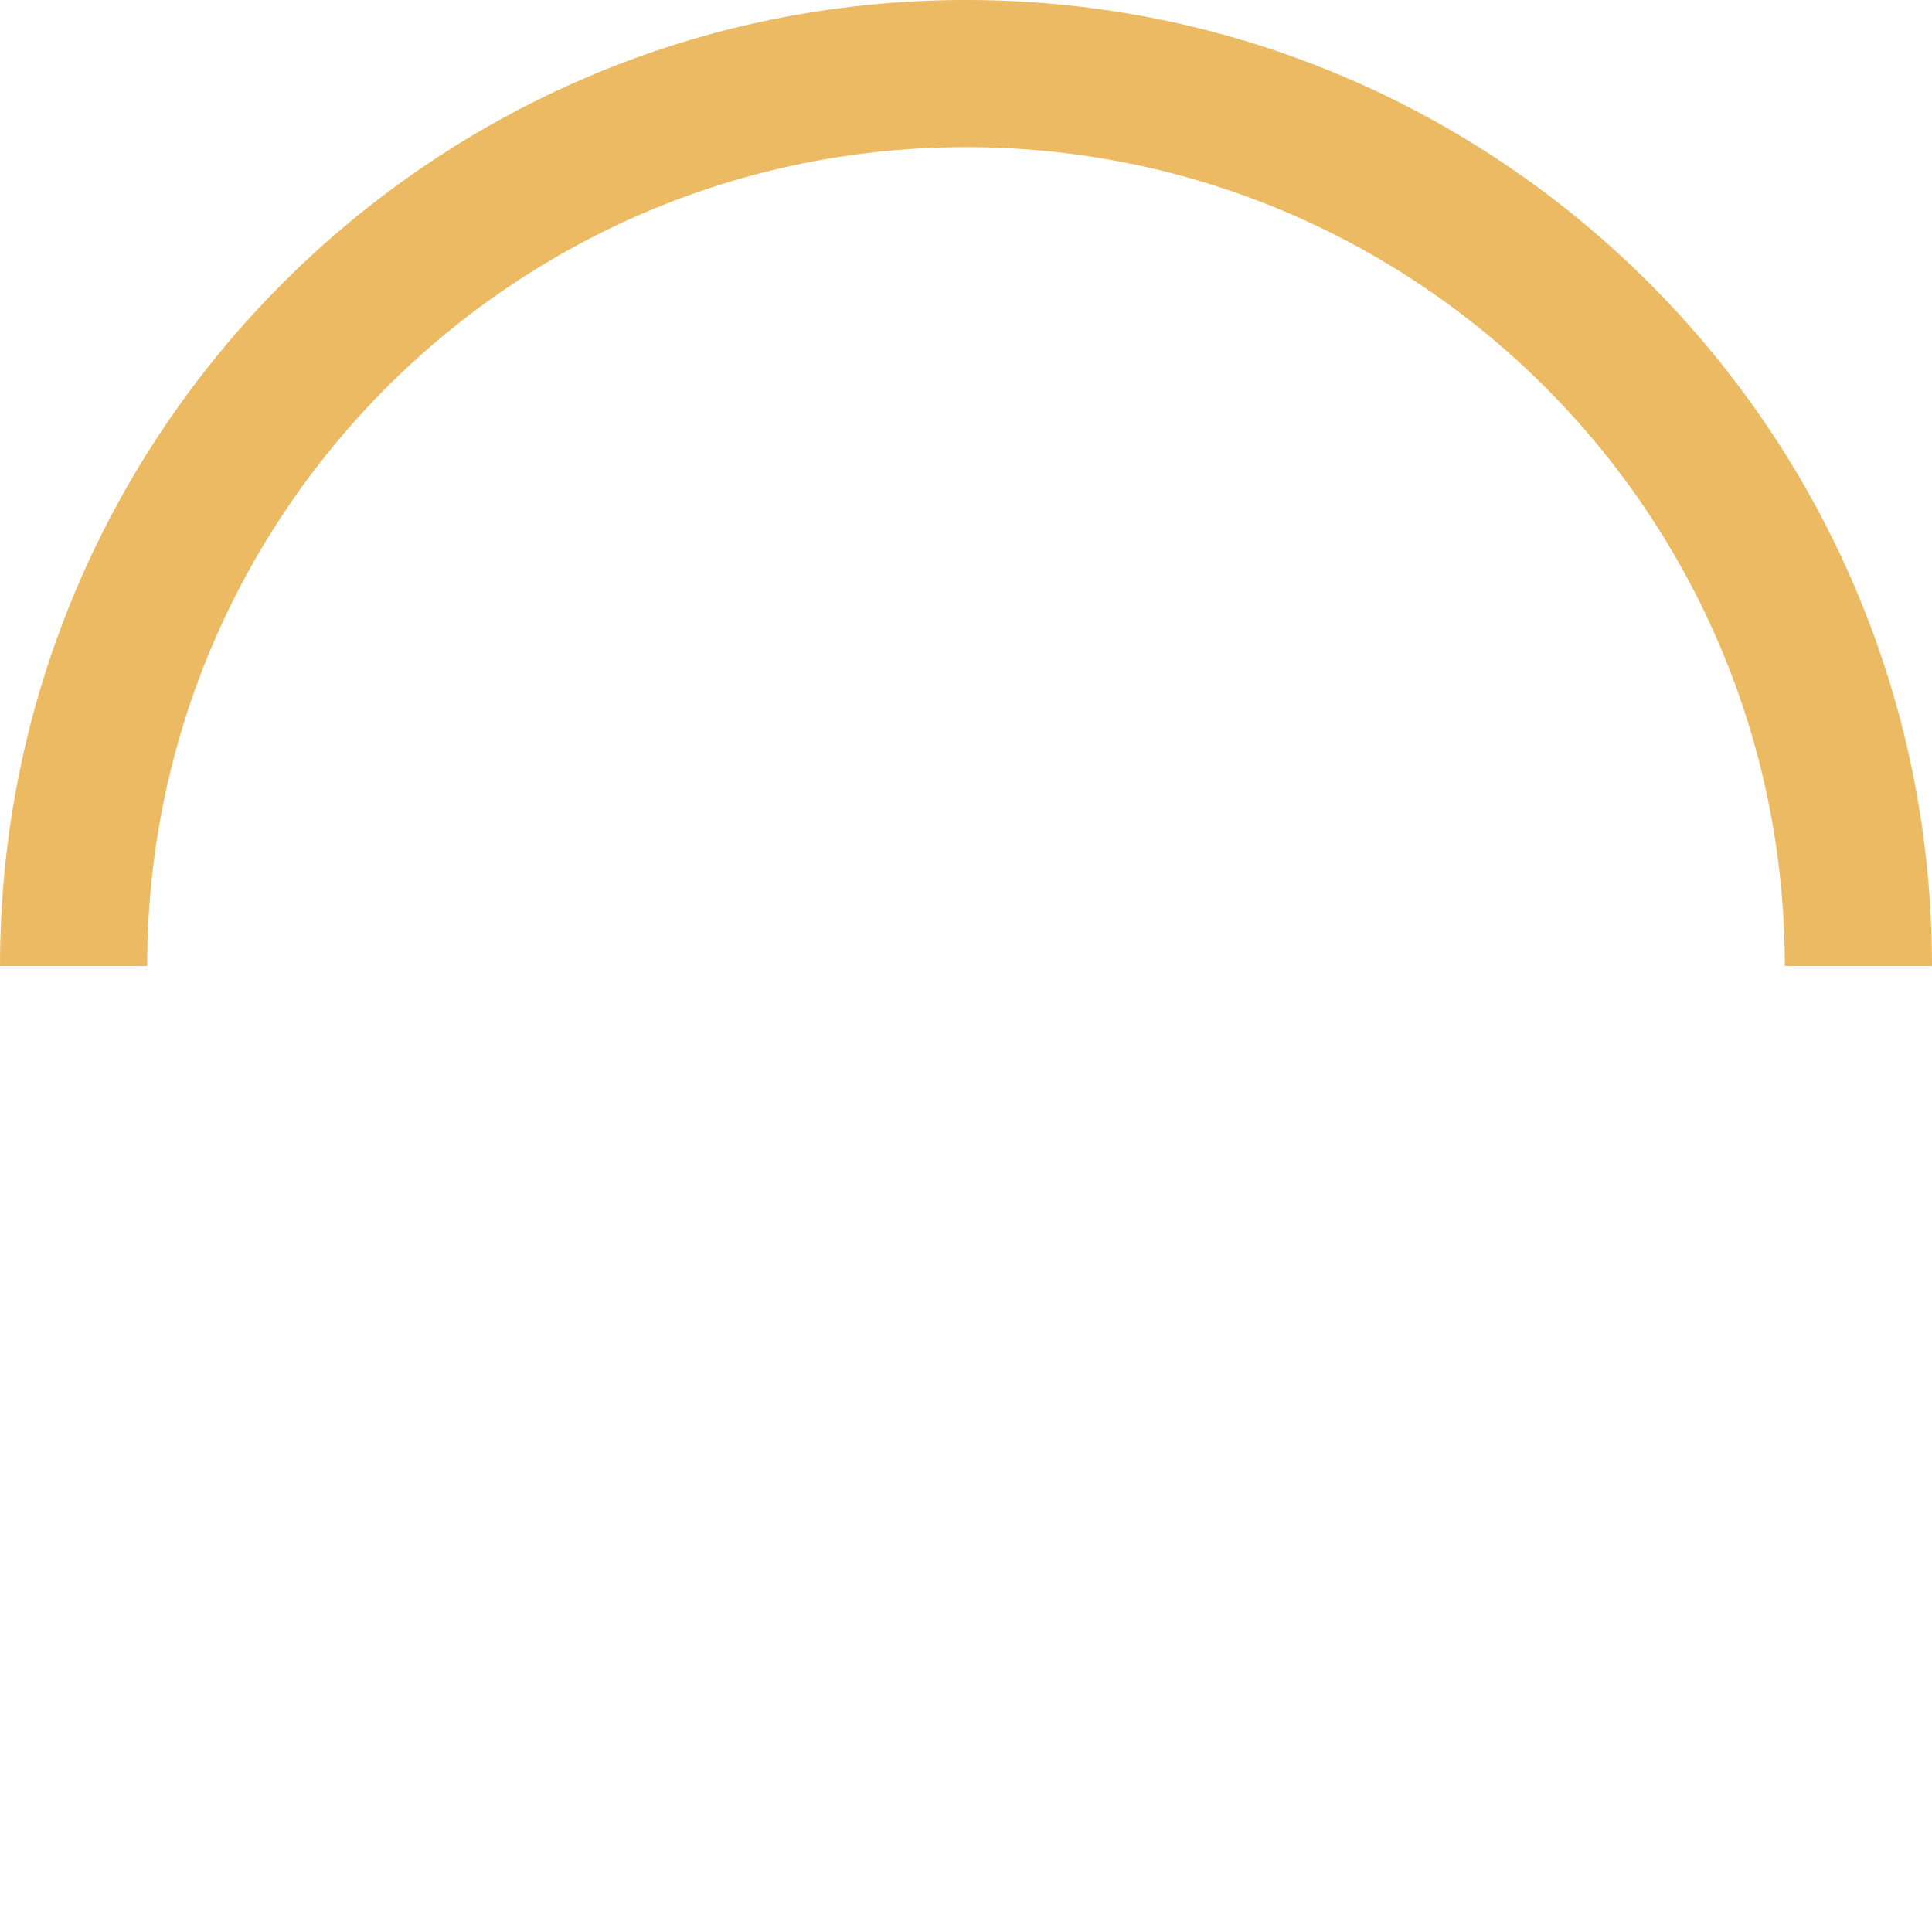
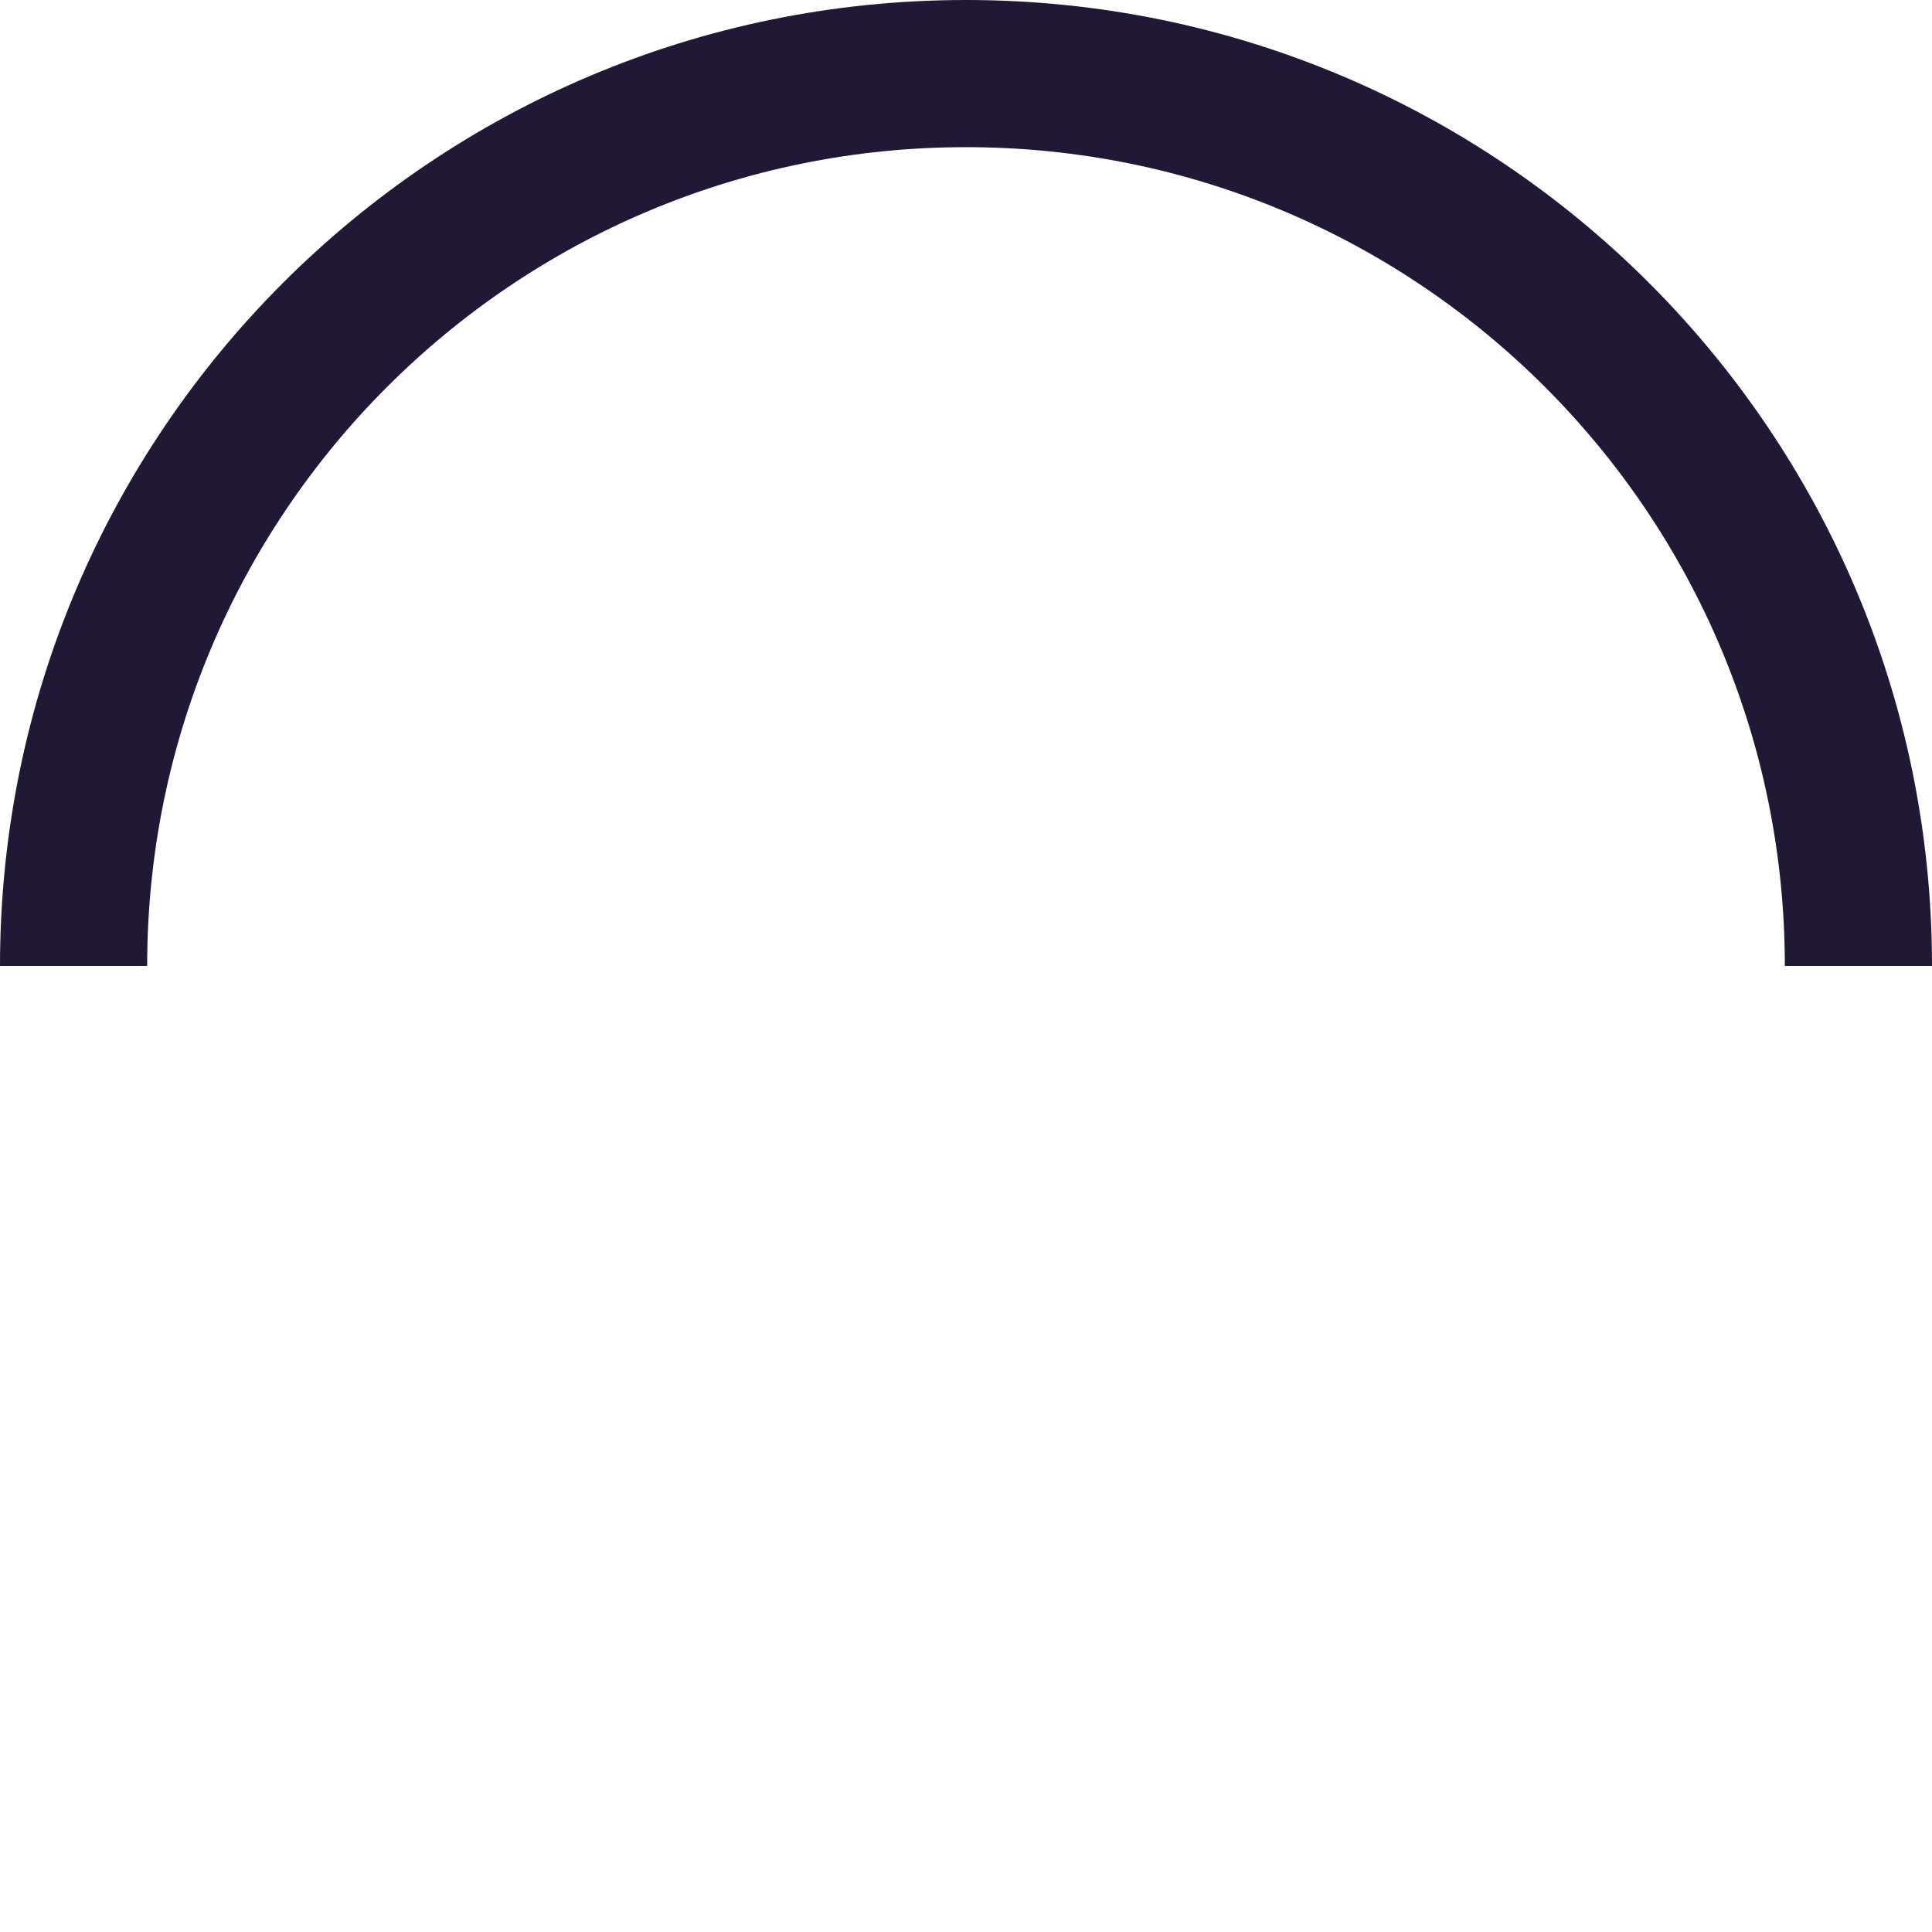
<svg xmlns="http://www.w3.org/2000/svg" version="1" width="64" height="64" viewBox="0 0 128 128">
  <rect width="100%" height="100%" fill="transparent" />
  <g>
-     <path d="M64 9.75A54.25 54.25 0 0 0 9.75 64H0a64 64 0 0 1 128 0h-9.75A54.25 54.25 0 0 0 64 9.75z" fill="#ebba63" />
+     <path d="M64 9.75A54.25 54.25 0 0 0 9.75 64H0a64 64 0 0 1 128 0h-9.75A54.25 54.25 0 0 0 64 9.75z" fill="#211836" />
    <animateTransform attributeName="transform" type="rotate" from="0 64 64" to="360 64 64" dur="1800ms" repeatCount="indefinite" />
  </g>
</svg>
